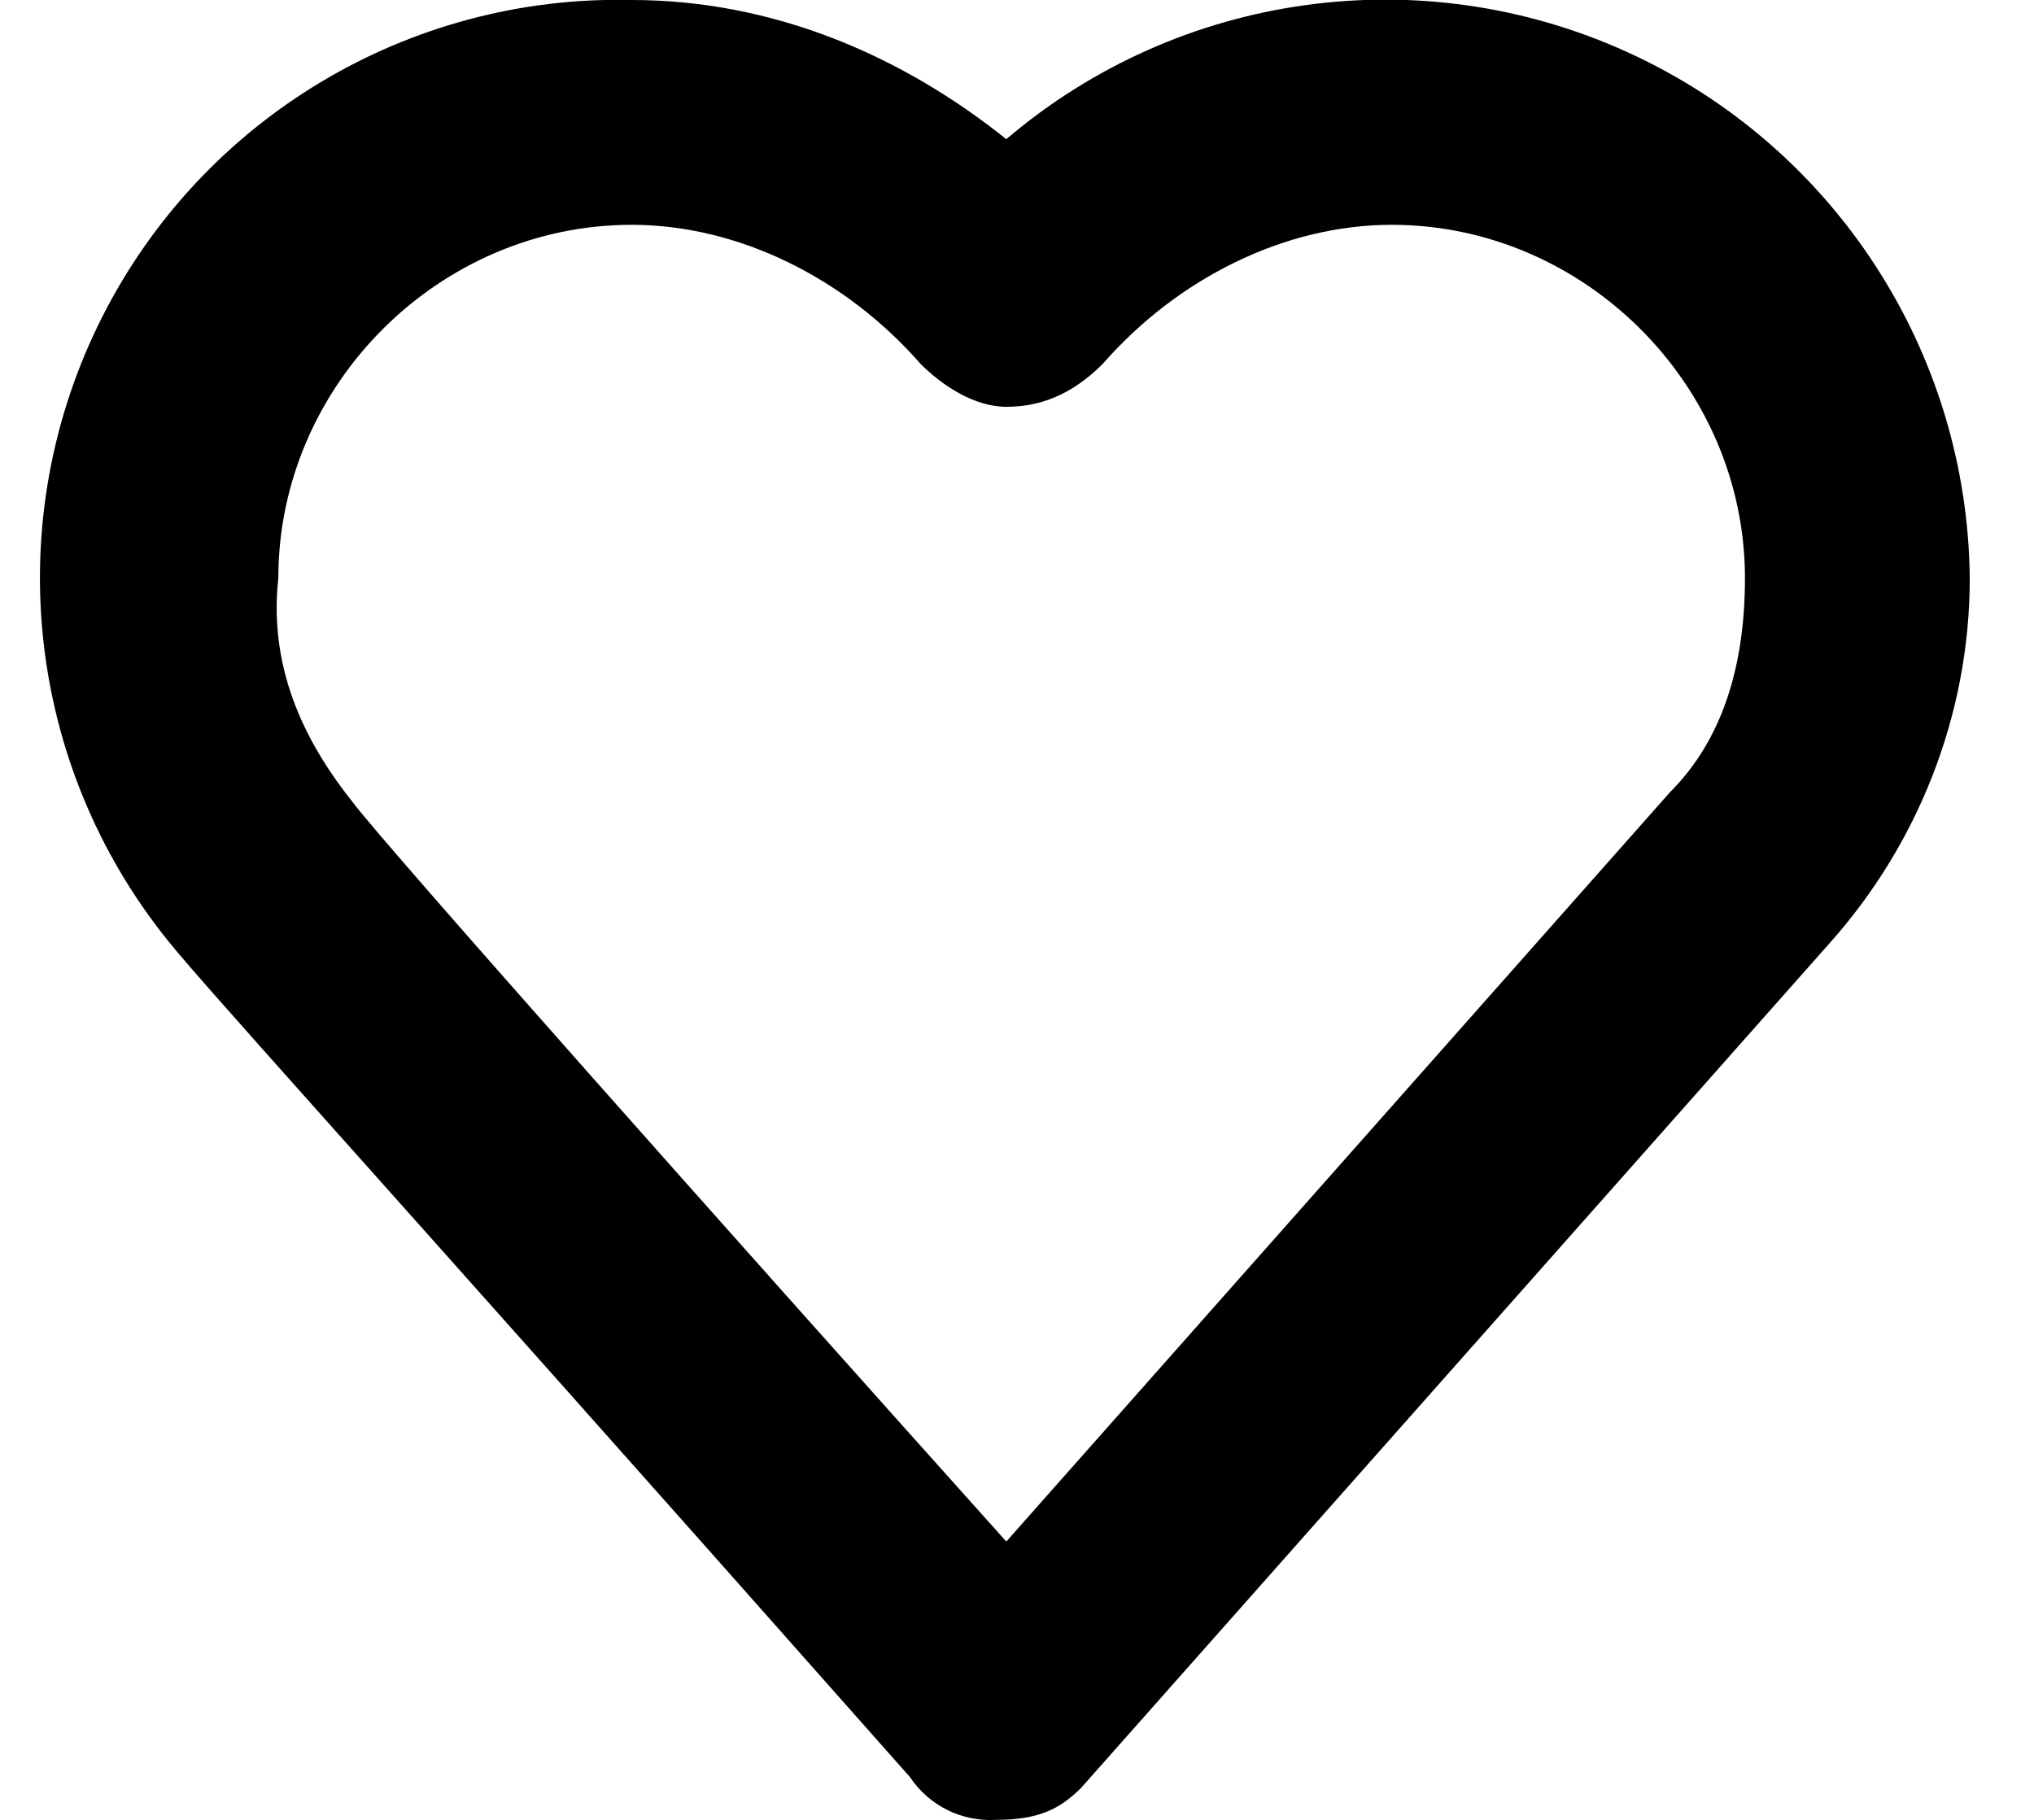
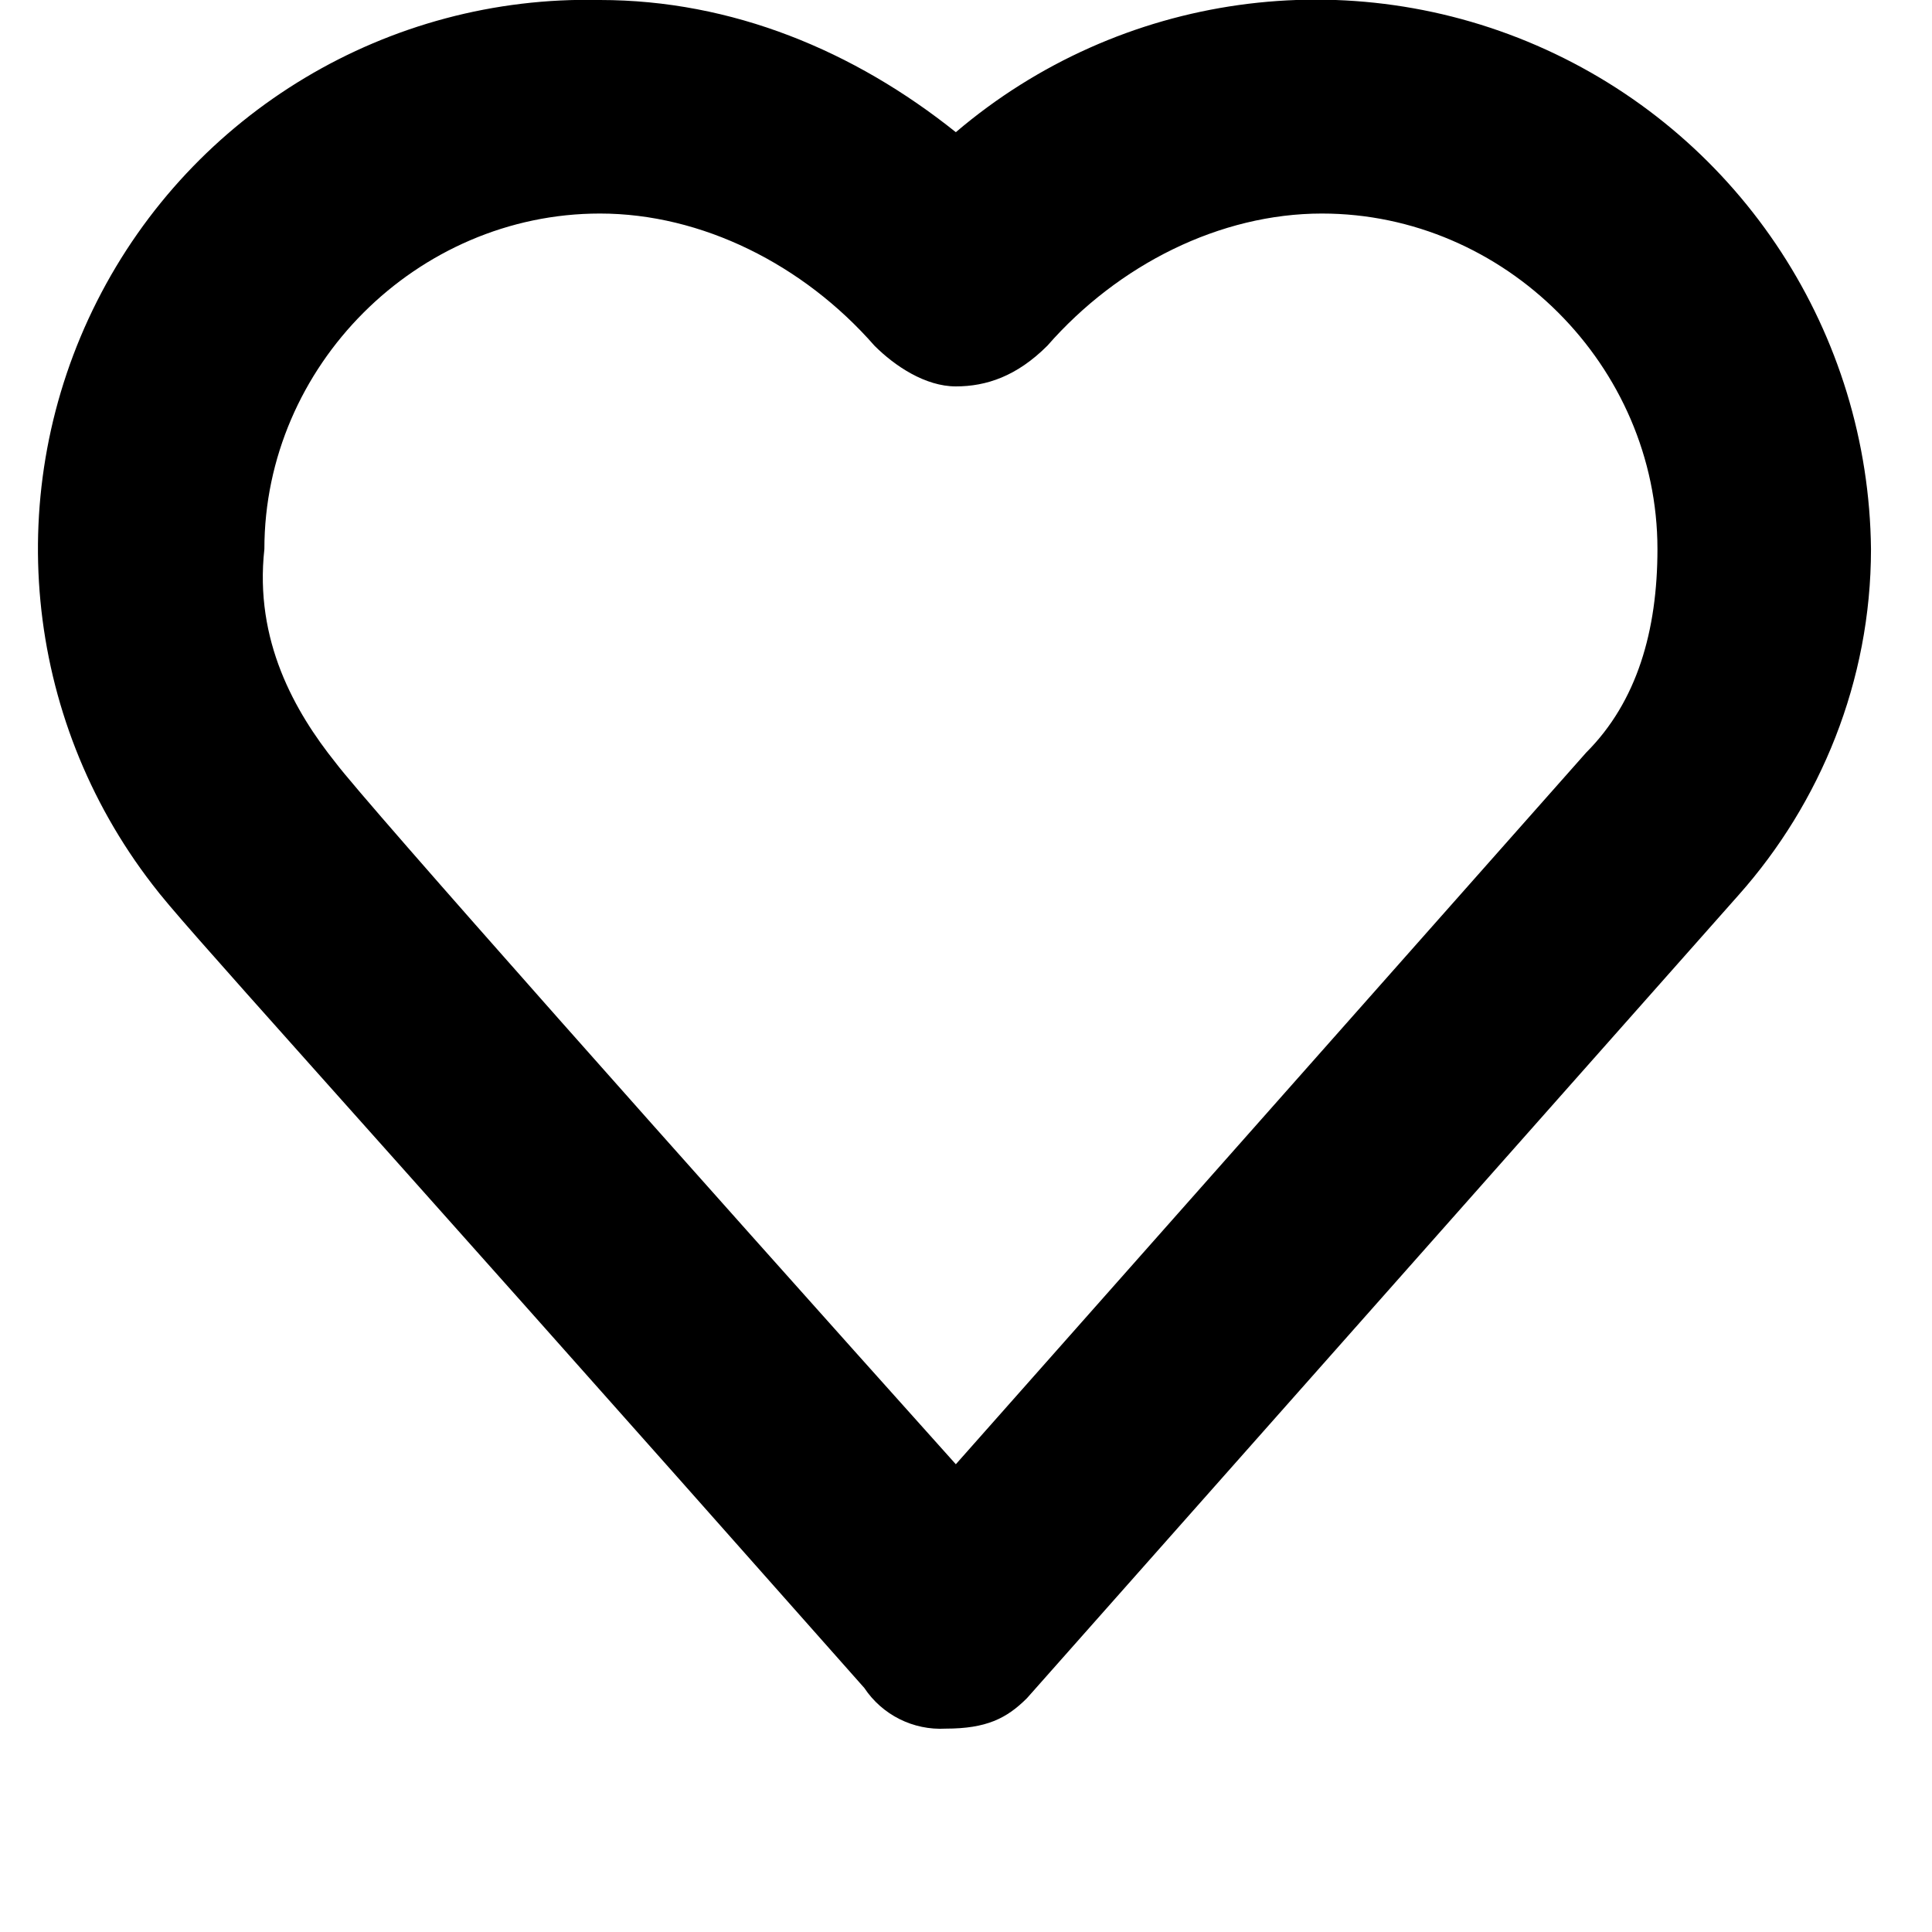
- <svg xmlns="http://www.w3.org/2000/svg" width="19" height="17" fill="none">
+ <svg xmlns="http://www.w3.org/2000/svg" width="19" height="19" fill="none">
  <path fill="#000" d="M9.3 17a.9.9 0 0 1-.8-.4c-5.4-6.1-6.7-7.5-7-7.9A5.4 5.4 0 0 1 5.9 0c1.3 0 2.5.5 3.5 1.3a5.46 5.46 0 0 1 9 4.1c0 1.3-.5 2.5-1.3 3.4l-7 7.9c-.2.2-.4.3-.8.3Zm-6-9.5c.3.4 3.5 4 6.1 6.9l6.2-7c.5-.5.7-1.2.7-2 0-1.8-1.5-3.3-3.3-3.3-1 0-2 .5-2.7 1.3-.3.3-.6.4-.9.4-.3 0-.6-.2-.8-.4-.7-.8-1.7-1.3-2.7-1.3-1.8 0-3.3 1.5-3.3 3.3-.1.9.3 1.6.7 2.1-.1 0-.1 0 0 0Z" />
</svg>
